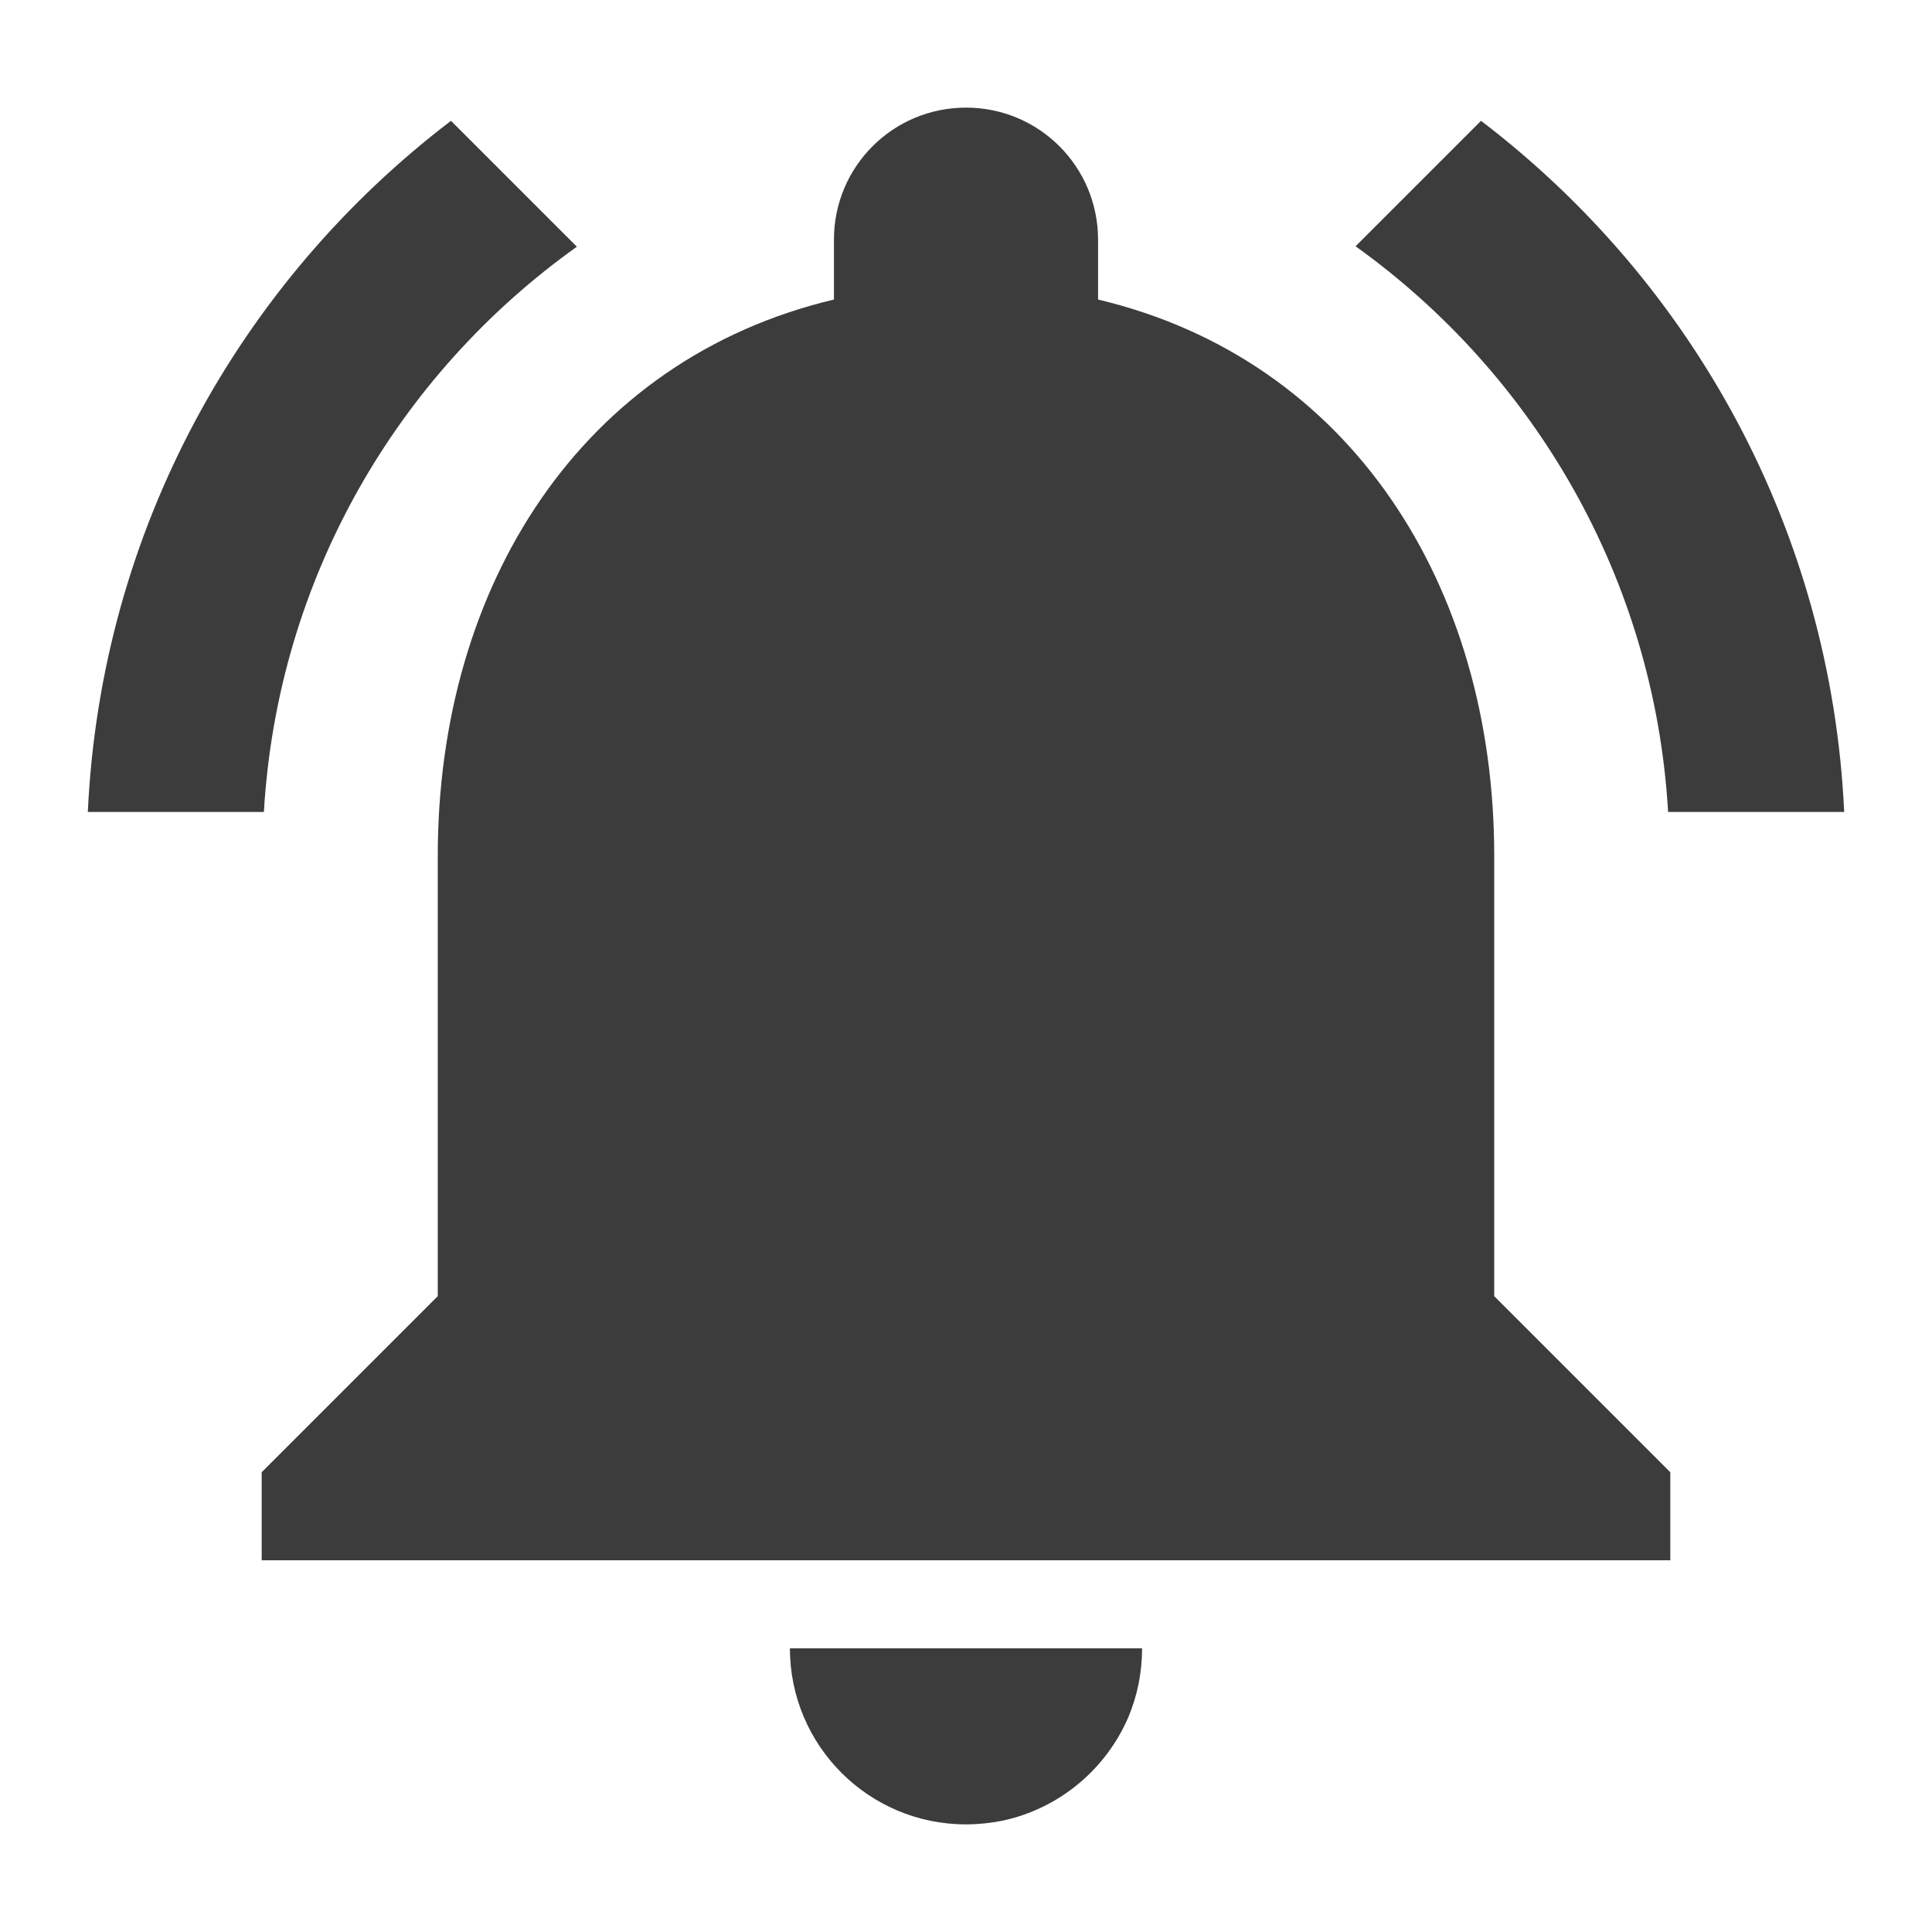
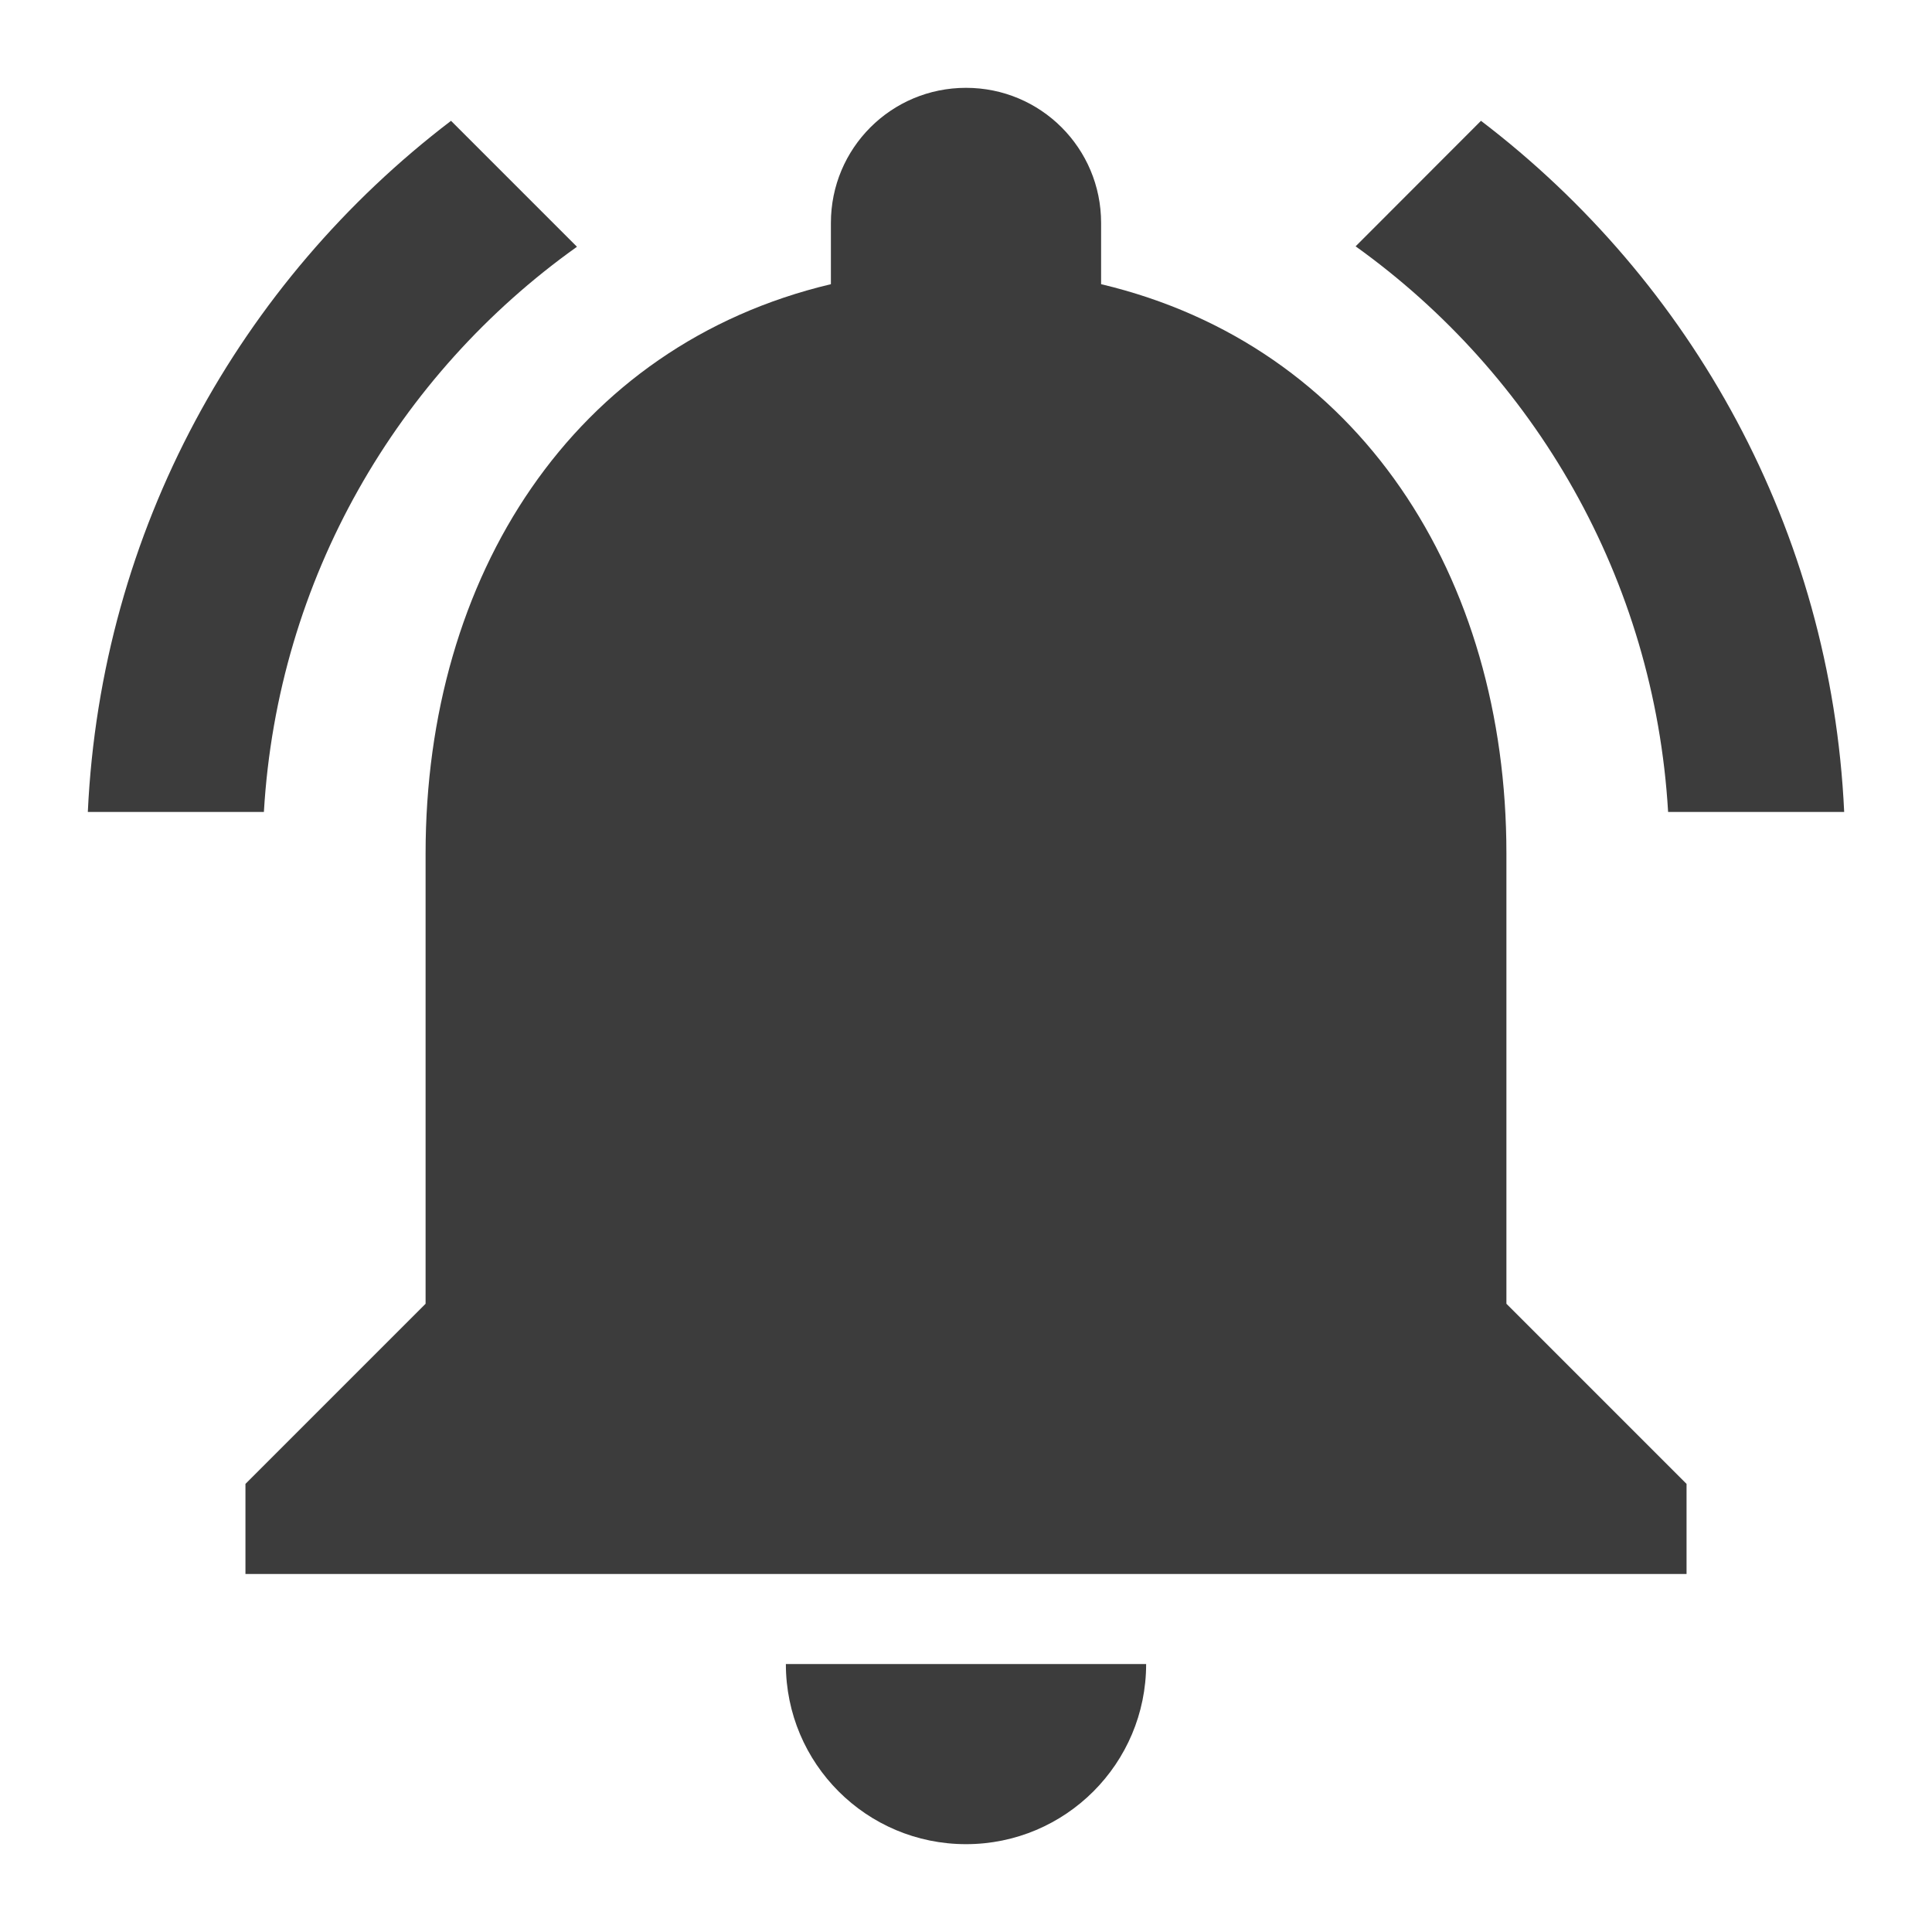
- <svg xmlns="http://www.w3.org/2000/svg" height="22" width="22" xml:space="preserve" viewBox="0 0 22 22" y="0px" x="0px" id="Capa_1" version="1.1">
+ <svg xmlns="http://www.w3.org/2000/svg" version="1.1" id="Capa_1" x="0px" y="0px" viewBox="0 0 22 22" xml:space="preserve" width="22" height="22">
  <defs id="defs96" />
-   <g transform="matrix(0.04699279,0,0,0.04699279,0.9999343,0.9999343)" style="fill:#3c3c3c;fill-opacity:1" id="g61">
-     <g style="fill:#3c3c3c;fill-opacity:1" id="g59">
-       <g style="fill:#3c3c3c;fill-opacity:1" id="g57">
-         <path style="fill:#3c3c3c;fill-opacity:1" id="path49" d="M 382.933,175.467 H 425.6 C 422.4,107.093 388.693,46.933 337.6,8 l -30.4,30.4 c 43.307,31.04 72.427,80.533 75.733,137.067 z" />
-         <path style="fill:#3c3c3c;fill-opacity:1" id="path51" d="M 118.507,38.507 88,8 C 36.907,46.933 3.2,107.093 0,175.467 H 42.667 C 45.973,118.933 75.093,69.44 118.507,38.507 Z" />
-         <path style="fill:#3c3c3c;fill-opacity:1" id="path53" d="m 340.8,186.133 c 0,-65.6 -34.88,-120.32 -96,-134.827 V 36.8 c 0,-17.707 -14.293,-32 -32,-32 -17.707,0 -32,14.293 -32,32 v 14.507 c -61.12,14.507 -96,69.227 -96,134.827 V 292.8 L 42.133,335.467 V 356.8 H 383.466 V 335.467 L 340.8,292.8 Z" />
-         <path style="fill:#3c3c3c;fill-opacity:1" id="path55" d="m 212.8,420.8 v 0 c 2.987,0 5.867,-0.32 8.64,-0.853 13.867,-2.88 25.28,-12.48 30.72,-25.173 2.133,-5.12 3.307,-10.667 3.307,-16.64 h -85.333 c -10e-4,23.573 19.093,42.666 42.666,42.666 z" />
+   <g id="g63" transform="translate(-200.7998,-201.0705)">
+ </g>
+   <g id="g65" transform="translate(-200.7998,-201.0705)">
+ </g>
+   <g id="g67" transform="translate(-200.7998,-201.0705)">
+ </g>
+   <g id="g69" transform="translate(-200.7998,-201.0705)">
+ </g>
+   <g id="g71" transform="translate(-200.7998,-201.0705)">
+ </g>
+   <g id="g73" transform="translate(-200.7998,-201.0705)">
+ </g>
+   <g id="g75" transform="translate(-200.7998,-201.0705)">
+ </g>
+   <g id="g77" transform="translate(-200.7998,-201.0705)">
+ </g>
+   <g id="g79" transform="translate(-200.7998,-201.0705)">
+ </g>
+   <g id="g81" transform="translate(-200.7998,-201.0705)">
+ </g>
+   <g id="g83" transform="translate(-200.7998,-201.0705)">
+ </g>
+   <g id="g85" transform="translate(-200.7998,-201.0705)">
+ </g>
+   <g id="g87" transform="translate(-200.7998,-201.0705)">
+ </g>
+   <g id="g89" transform="translate(-200.7998,-201.0705)">
+ </g>
+   <g id="g91" transform="translate(-200.7998,-201.0705)">
+ </g>
+   <g style="fill:#3c3c3c;fill-opacity:1" id="g2644">
+     <g style="fill:#3c3c3c;fill-opacity:1" id="g1528" transform="matrix(0.8333333,0,0,0.8333333,1,0.9999999)">
+       <g id="g61" style="fill:#3c3c3c;fill-opacity:1" transform="matrix(0.05639183,0,0,0.05639183,-1.81424e-4,-1.81424e-4)">
+         <g id="g59" style="fill:#3c3c3c;fill-opacity:1">
+           <g id="g57" style="fill:#3c3c3c;fill-opacity:1">
+             <path d="m 19.037,0.451 -1.713,1.715 c 2.442,1.75 4.083,4.54 4.27,7.729 H 24 C 23.82,6.039 21.918,2.647 19.037,0.451 Z" transform="matrix(17.73306,0,0,17.73306,0.0032172,0.0032172)" style="fill:#3c3c3c;fill-opacity:1;stroke-width:0.056" id="path49" />
+             <path d="M 4.963,0.451 C 2.082,2.647 0.18,6.039 0,9.895 H 2.406 C 2.593,6.706 4.235,3.916 6.684,2.172 Z" transform="matrix(17.73306,0,0,17.73306,0.0032172,0.0032172)" style="fill:#3c3c3c;fill-opacity:1;stroke-width:0.056" id="path51" />
+             <path d="m 9.658,6.979 c -0.002,0.006 -0.006,0.018 -0.008,0.023 0.003,-5.8e-4 0.006,-0.001 0.01,-0.002 -2.031e-4,-0.008 -0.002,-0.012 -0.002,-0.021 z M 5.781,7.588 c -0.007,0.006 -0.018,0.016 -0.014,0.012 0.005,-0.005 0.008,-0.005 0.014,-0.01 z m 10.865,0.023 c -0.022,-0.003 -0.046,8.061e-4 -0.068,0.002 0.017,0.005 0.034,0.01 0.051,0.016 0.005,-2.2e-5 0.007,-3.782e-4 0.01,-0.002 0.005,-0.003 0.014,-0.015 0.008,-0.016 z M 19.461,17.707 c -0.012,0.007 -0.025,0.013 -0.037,0.02 -0.003,0.003 -0.005,0.006 -0.008,0.008 -0.004,0.005 -0.003,0.009 -0.006,0.012 -0.002,0.001 4.99e-4,-0.004 0,-0.006 -0.002,0.001 -0.003,0.005 -0.006,0.006 -1.85e-4,0.005 -0.002,0.009 -0.002,0.014 0.02,-0.016 0.039,-0.036 0.059,-0.053 z m -4.525,0.219 c 0.005,0.044 0.009,0.087 -0.004,0.113 0.018,-0.003 0.035,-0.005 0.053,-0.008 -0.006,-0.025 -0.023,-0.048 -0.025,-0.074 -9.5e-4,-0.01 0.004,-0.021 0.004,-0.031 -0.009,-7e-6 -0.019,1.2e-5 -0.027,0 z m 0.039,0.004 c -0.015,-0.018 0.027,0.036 0.041,0.055 -0.012,-0.015 -0.01,-0.021 -0.02,-0.033 -0.007,-0.008 -0.015,-0.014 -0.021,-0.021 z" transform="matrix(17.73306,0,0,17.73306,0.0032172,0.0032172)" style="fill:#3c3c3c;fill-opacity:1;stroke-width:0.056" id="path53" />
+             <path d="m 13.555,23.15 c 0.002,-8.91e-4 -0.039,0.006 -0.039,0.006 -0.003,0.013 -0.007,0.024 -0.008,0.039 0.017,-0.014 0.032,-0.03 0.047,-0.045 z" transform="matrix(17.73306,0,0,17.73306,0.0032172,0.0032172)" style="fill:#3c3c3c;fill-opacity:1;stroke-width:0.056" id="path55" />
+           </g>
+         </g>
+       </g>
+       <g transform="matrix(0.05769146,0,0,0.05769146,2.0516573e-4,1.7632e-4)" style="fill:#3c3c3c;fill-opacity:1" id="g10">
+         <g style="fill:#3c3c3c;fill-opacity:1" id="g8">
+           <g style="fill:#3c3c3c;fill-opacity:1" id="g6">
+             <path style="fill:#3c3c3c;fill-opacity:1" id="path2" d="m 208,416 c 23.573,0 42.667,-19.093 42.667,-42.667 H 165.334 C 165.333,396.907 184.427,416 208,416 Z" />
+             <path style="fill:#3c3c3c;fill-opacity:1" id="path4" d="M 336,288 V 181.333 c 0,-65.6 -34.88,-120.32 -96,-134.827 V 32 C 240,14.293 225.707,0 208,0 190.293,0 176,14.293 176,32 V 46.507 C 114.88,61.014 80,115.734 80,181.334 V 288 L 37.333,330.667 V 352 h 341.333 v -21.333 z" />
+           </g>
+         </g>
      </g>
    </g>
  </g>
-   <g transform="translate(-202.7999,-203.0255)" id="g63">
- </g>
-   <g transform="translate(-202.7999,-203.0255)" id="g65">
- </g>
-   <g transform="translate(-202.7999,-203.0255)" id="g67">
- </g>
-   <g transform="translate(-202.7999,-203.0255)" id="g69">
- </g>
-   <g transform="translate(-202.7999,-203.0255)" id="g71">
- </g>
-   <g transform="translate(-202.7999,-203.0255)" id="g73">
- </g>
-   <g transform="translate(-202.7999,-203.0255)" id="g75">
- </g>
-   <g transform="translate(-202.7999,-203.0255)" id="g77">
- </g>
-   <g transform="translate(-202.7999,-203.0255)" id="g79">
- </g>
-   <g transform="translate(-202.7999,-203.0255)" id="g81">
- </g>
-   <g transform="translate(-202.7999,-203.0255)" id="g83">
- </g>
-   <g transform="translate(-202.7999,-203.0255)" id="g85">
- </g>
-   <g transform="translate(-202.7999,-203.0255)" id="g87">
- </g>
-   <g transform="translate(-202.7999,-203.0255)" id="g89">
- </g>
-   <g transform="translate(-202.7999,-203.0255)" id="g91">
- </g>
</svg>
